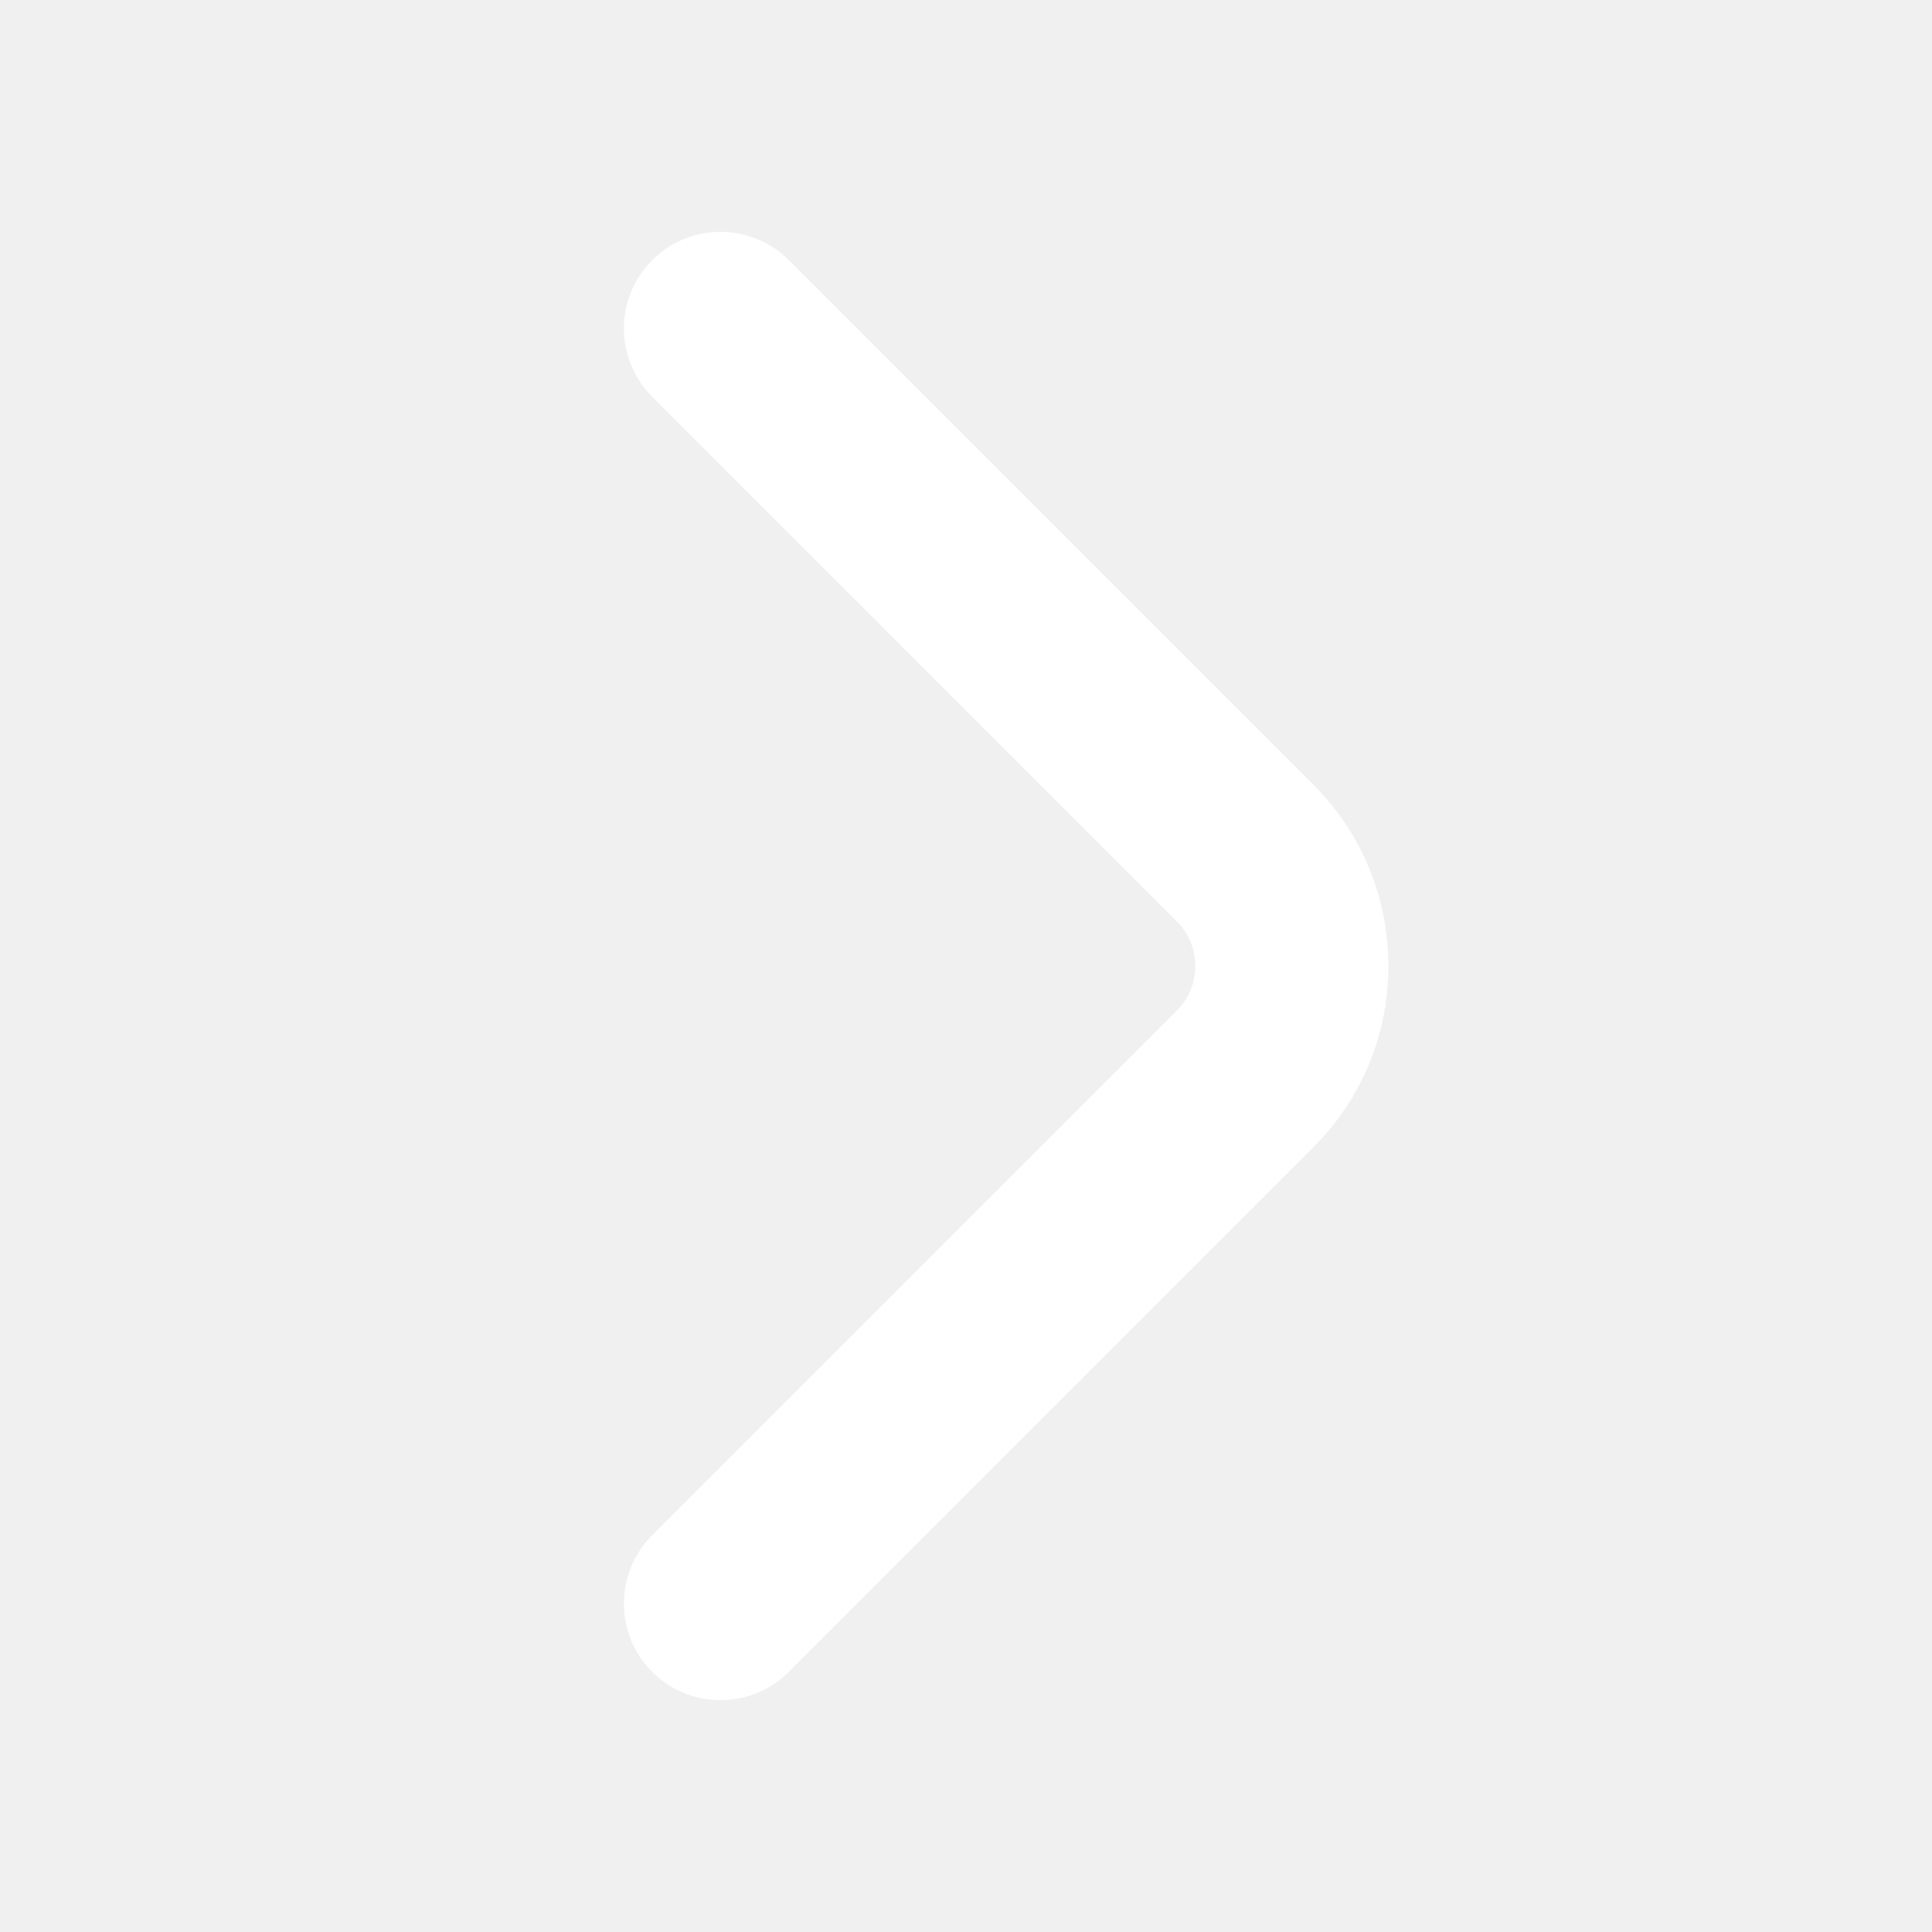
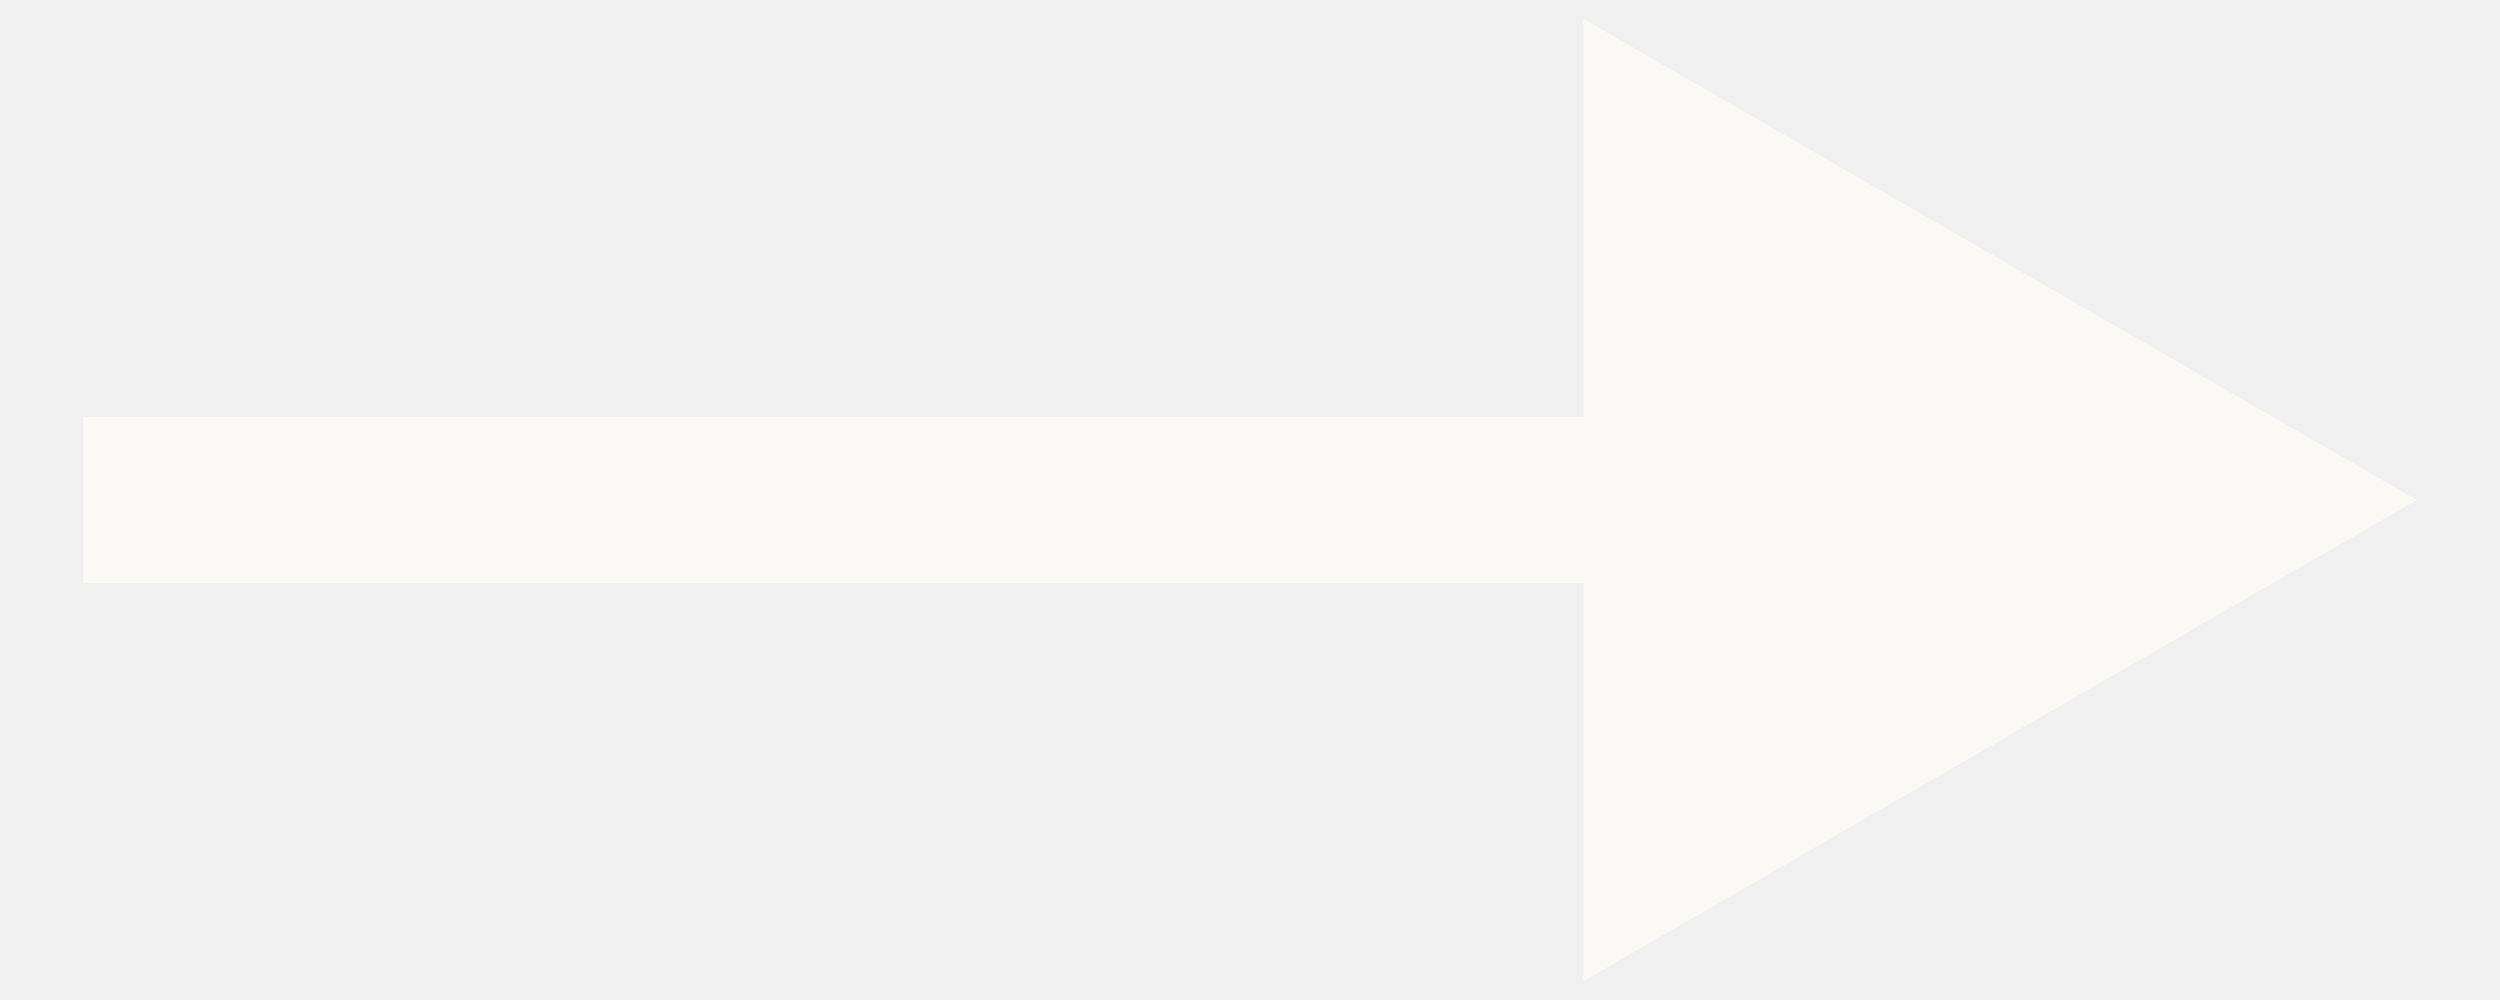
- <svg xmlns="http://www.w3.org/2000/svg" width="15" height="15" viewBox="0 0 15 15" fill="none">
-   <path d="M5.594 2.55L9.669 6.625C10.15 7.106 10.15 7.894 9.669 8.375L5.594 12.45" stroke="white" stroke-width="1.5" stroke-miterlimit="10" stroke-linecap="round" stroke-linejoin="round" />
+ <svg xmlns="http://www.w3.org/2000/svg" width="15" height="6" viewBox="0 0 15 6" fill="none">
+   <path d="M14.5 3L9.5 0.113L9.5 5.887L14.5 3ZM0.5 3.5L10 3.5L10 2.5L0.5 2.5L0.5 3.5Z" fill="#FAF9F6" />
</svg>
